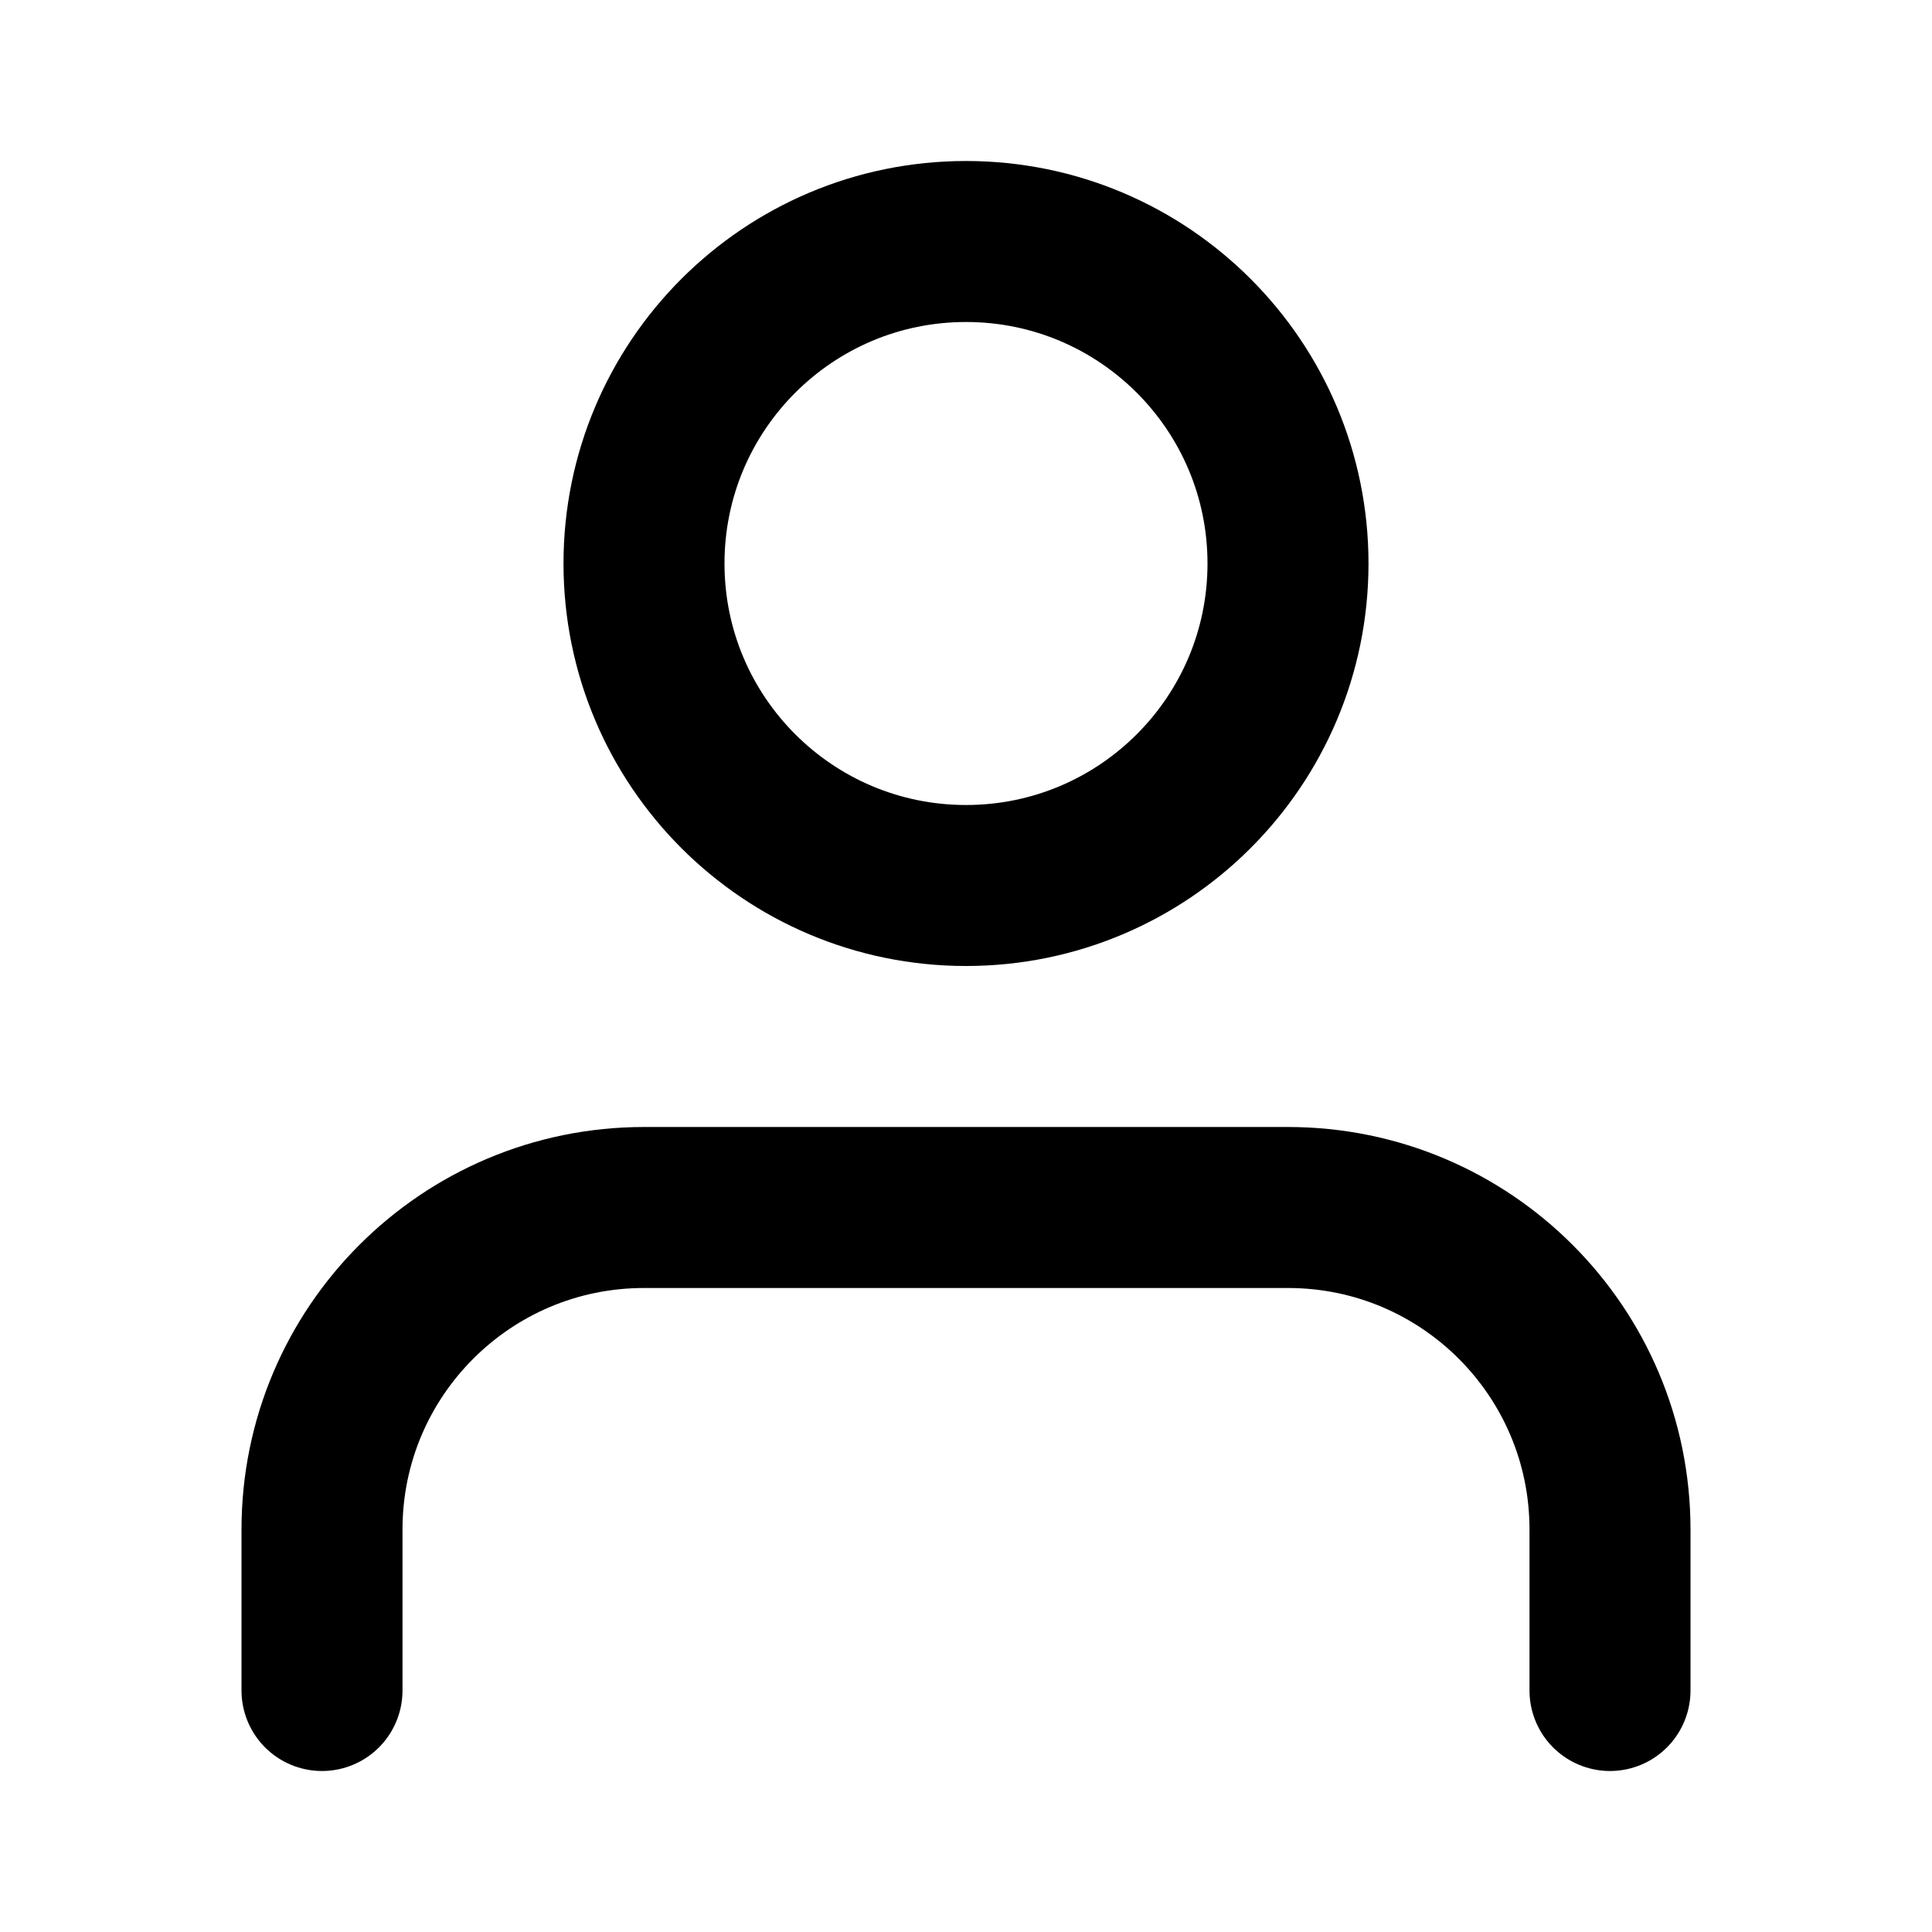
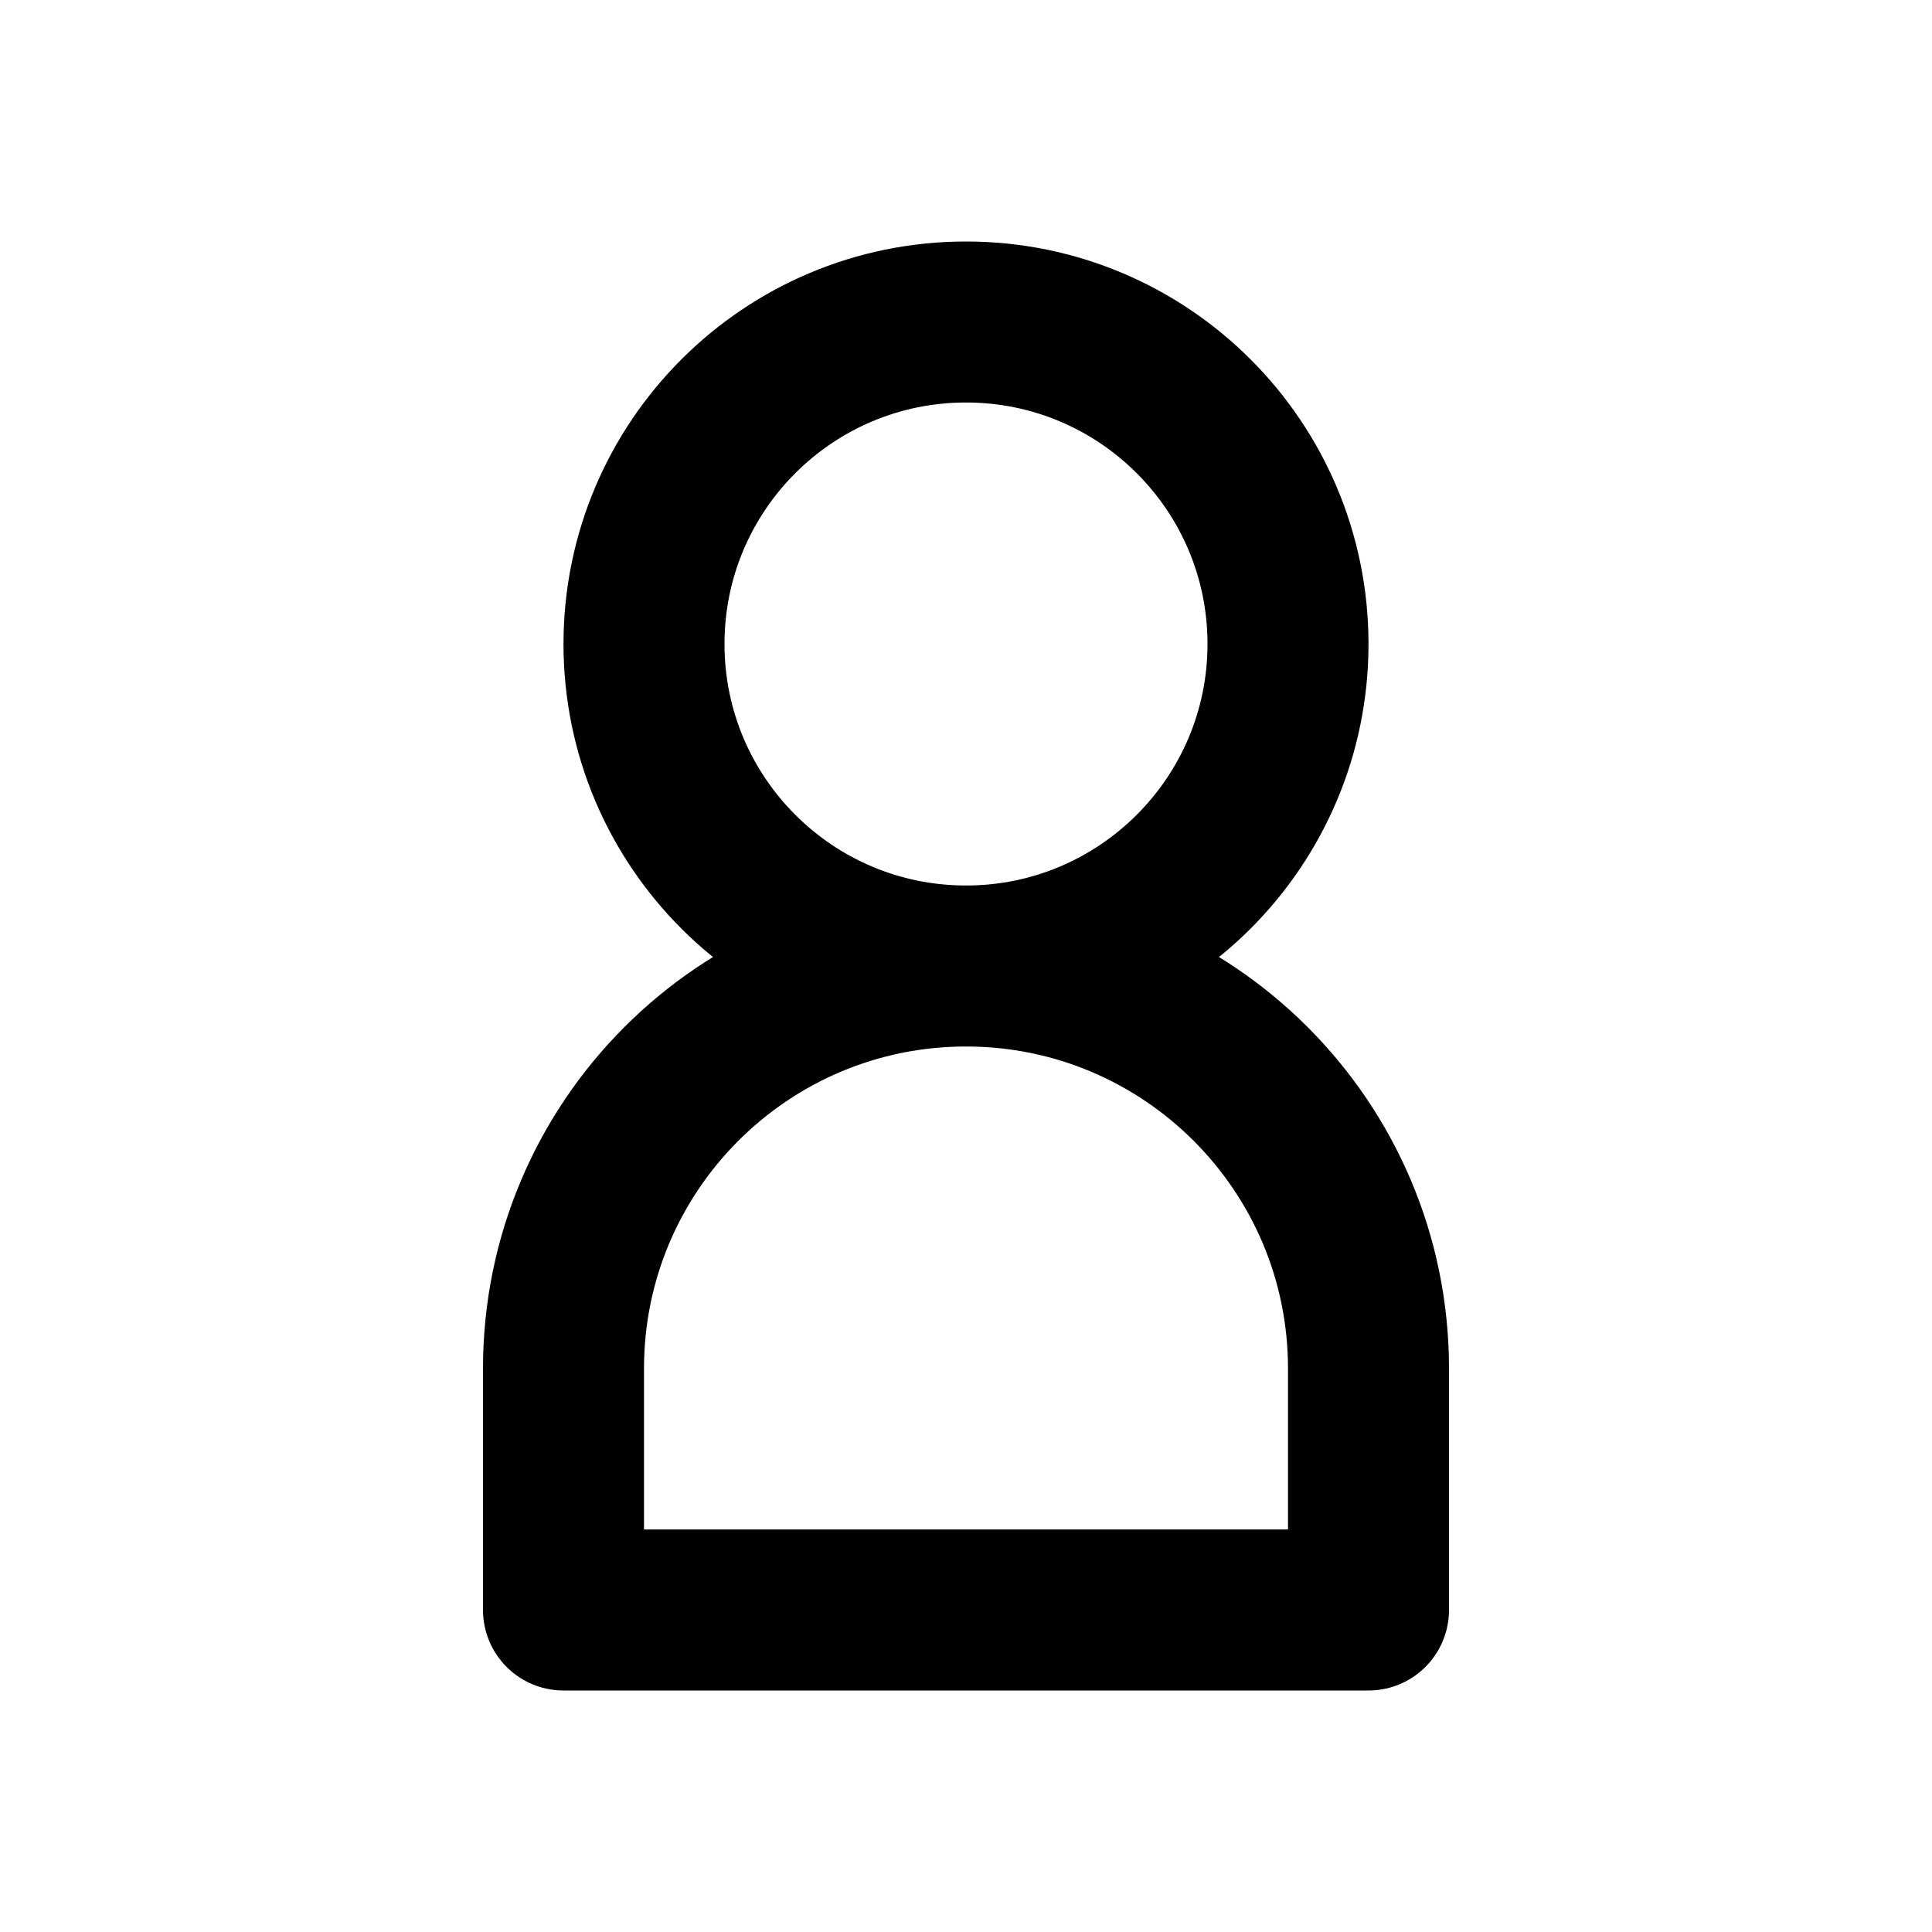
<svg xmlns="http://www.w3.org/2000/svg" width="24" height="24" viewBox="0 0 24 24" fill="none">
-   <path d="M20 21V19A4 4 0 0 0 16 15H8A4 4 0 0 0 4 19V21" stroke="currentColor" stroke-width="2" stroke-linecap="round" stroke-linejoin="round" />
-   <circle cx="12" cy="7" r="4" stroke="currentColor" stroke-width="2" />
+   <path d="M12 12C14.209 12 16 10.209 16 8C16 5.791 14.209 4 12 4C9.791 4 8 5.791 8 8C8 10.209 9.791 12 12 12ZM12 12C9.239 12 7 14.239 7 17V20H17V17C17 14.239 14.761 12 12 12Z" stroke="currentColor" stroke-width="2" stroke-linecap="round" stroke-linejoin="round" />
</svg>
